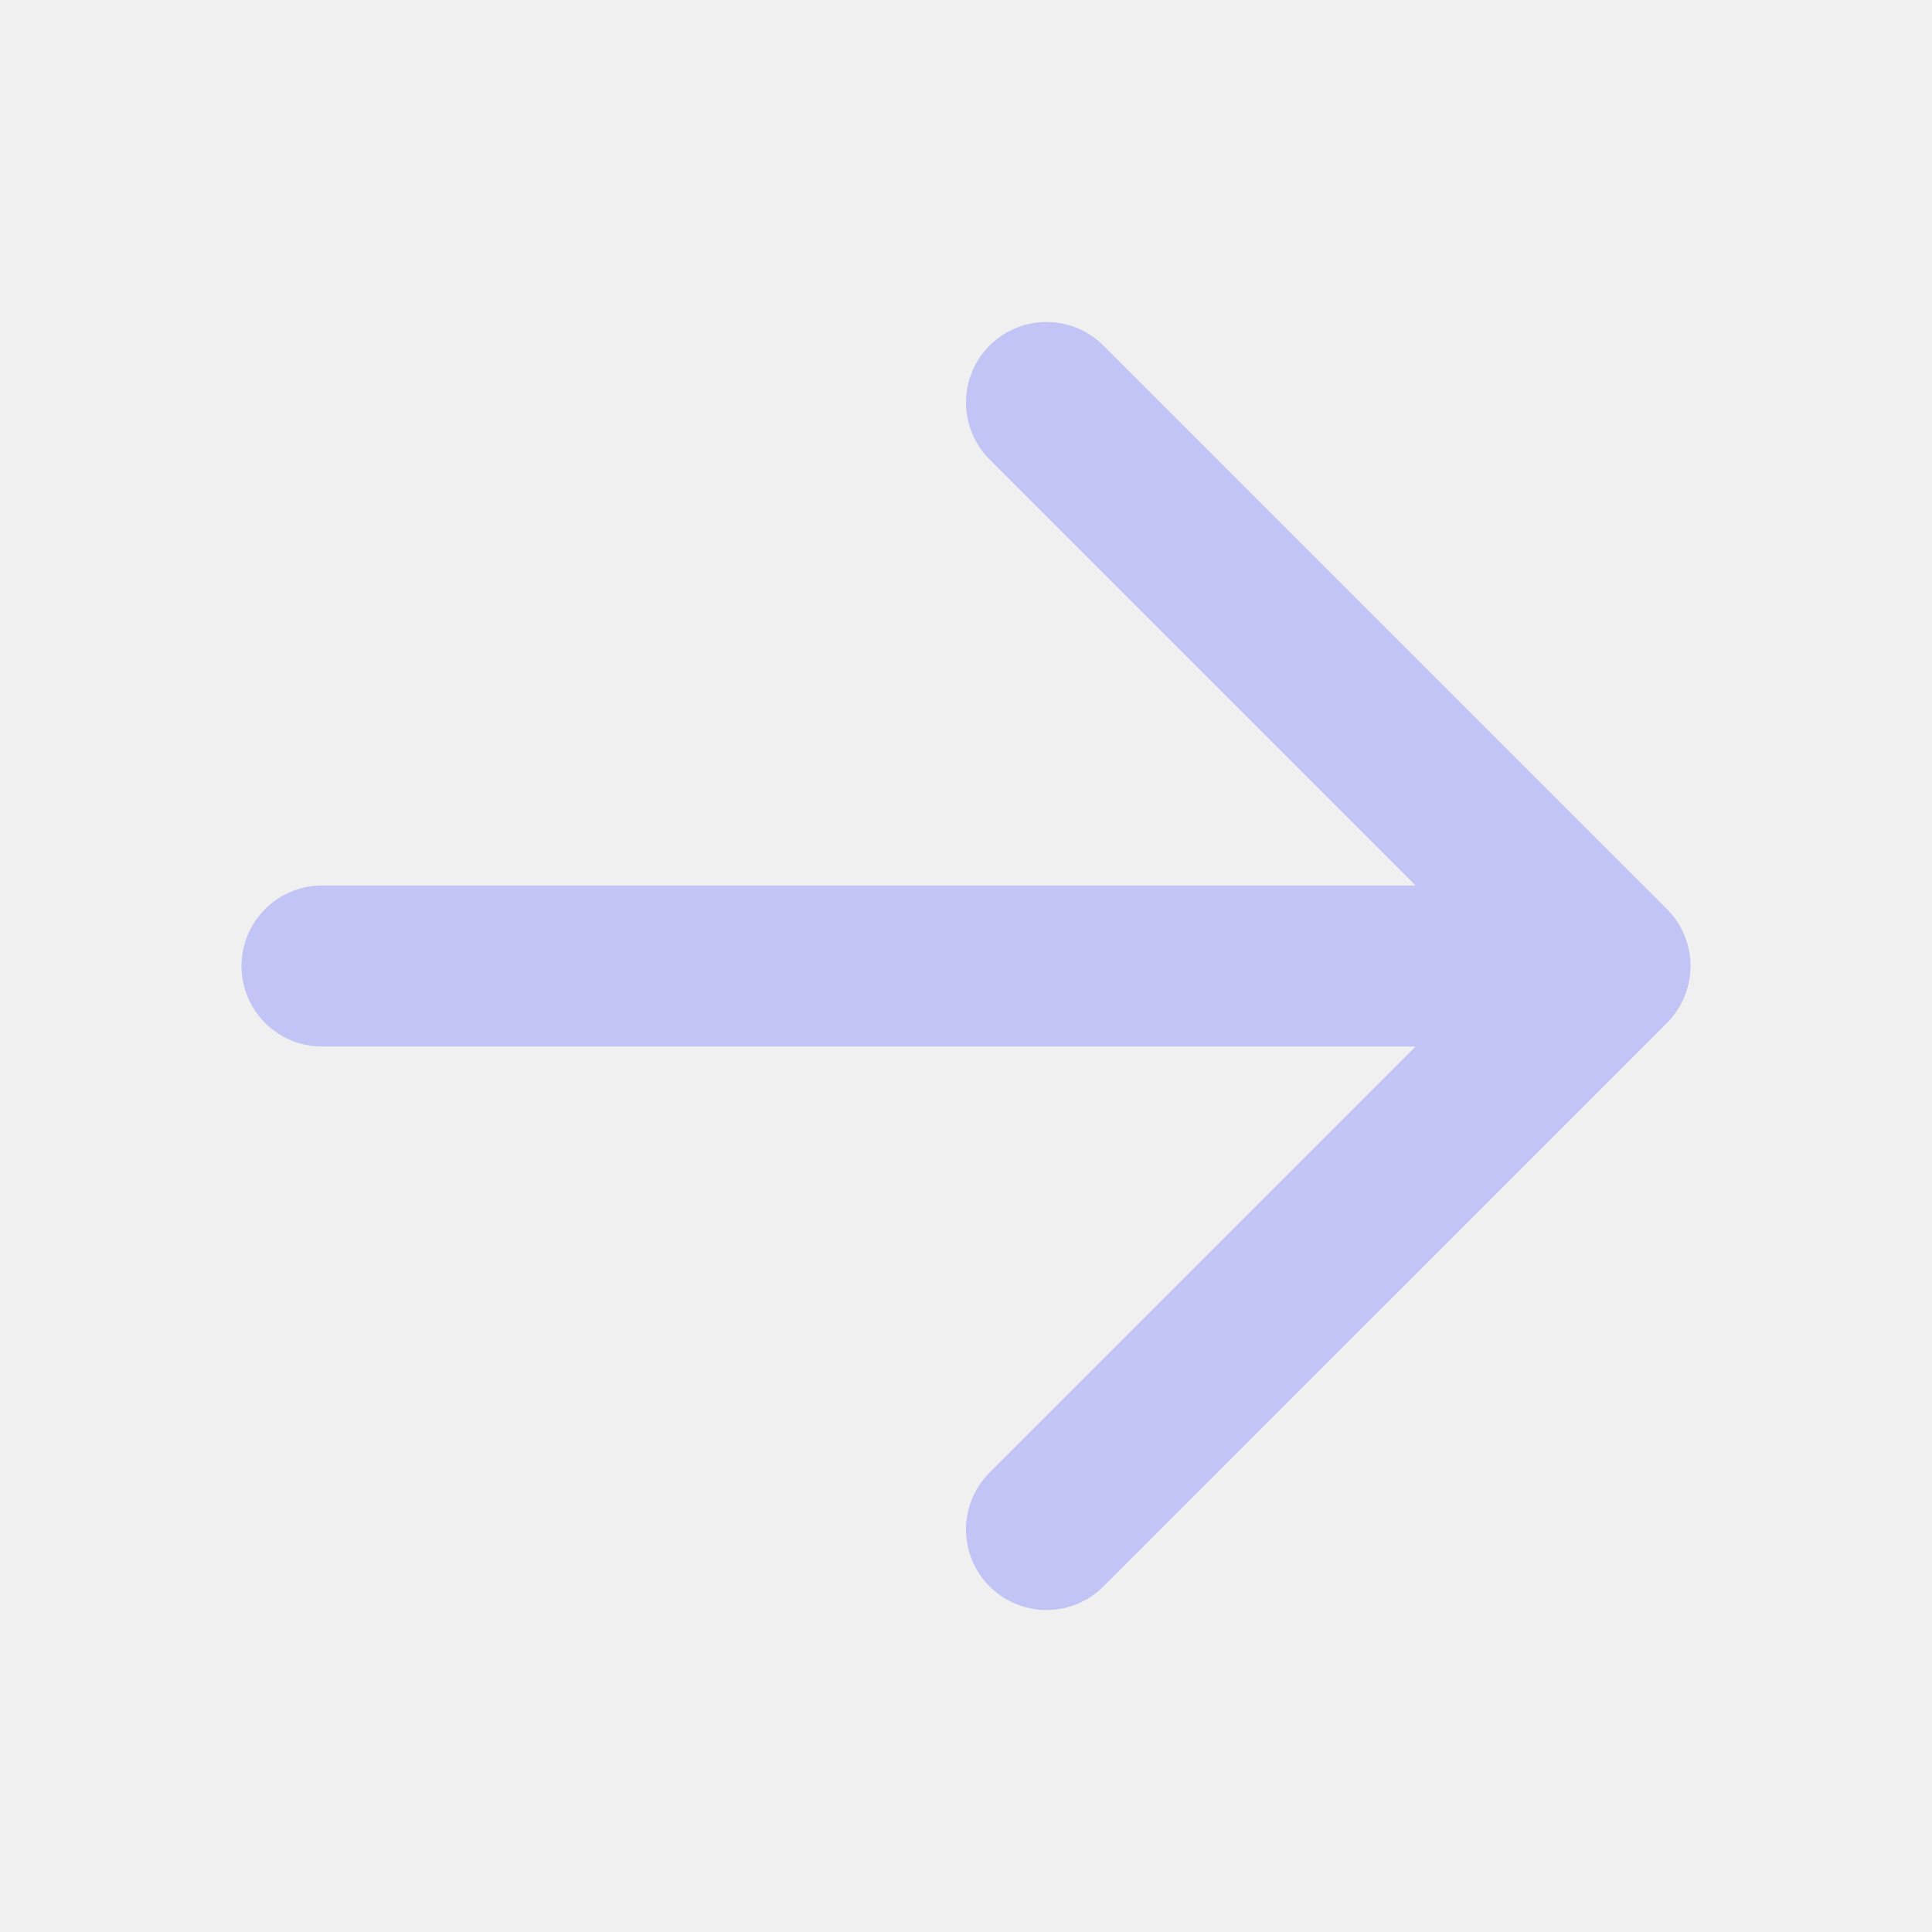
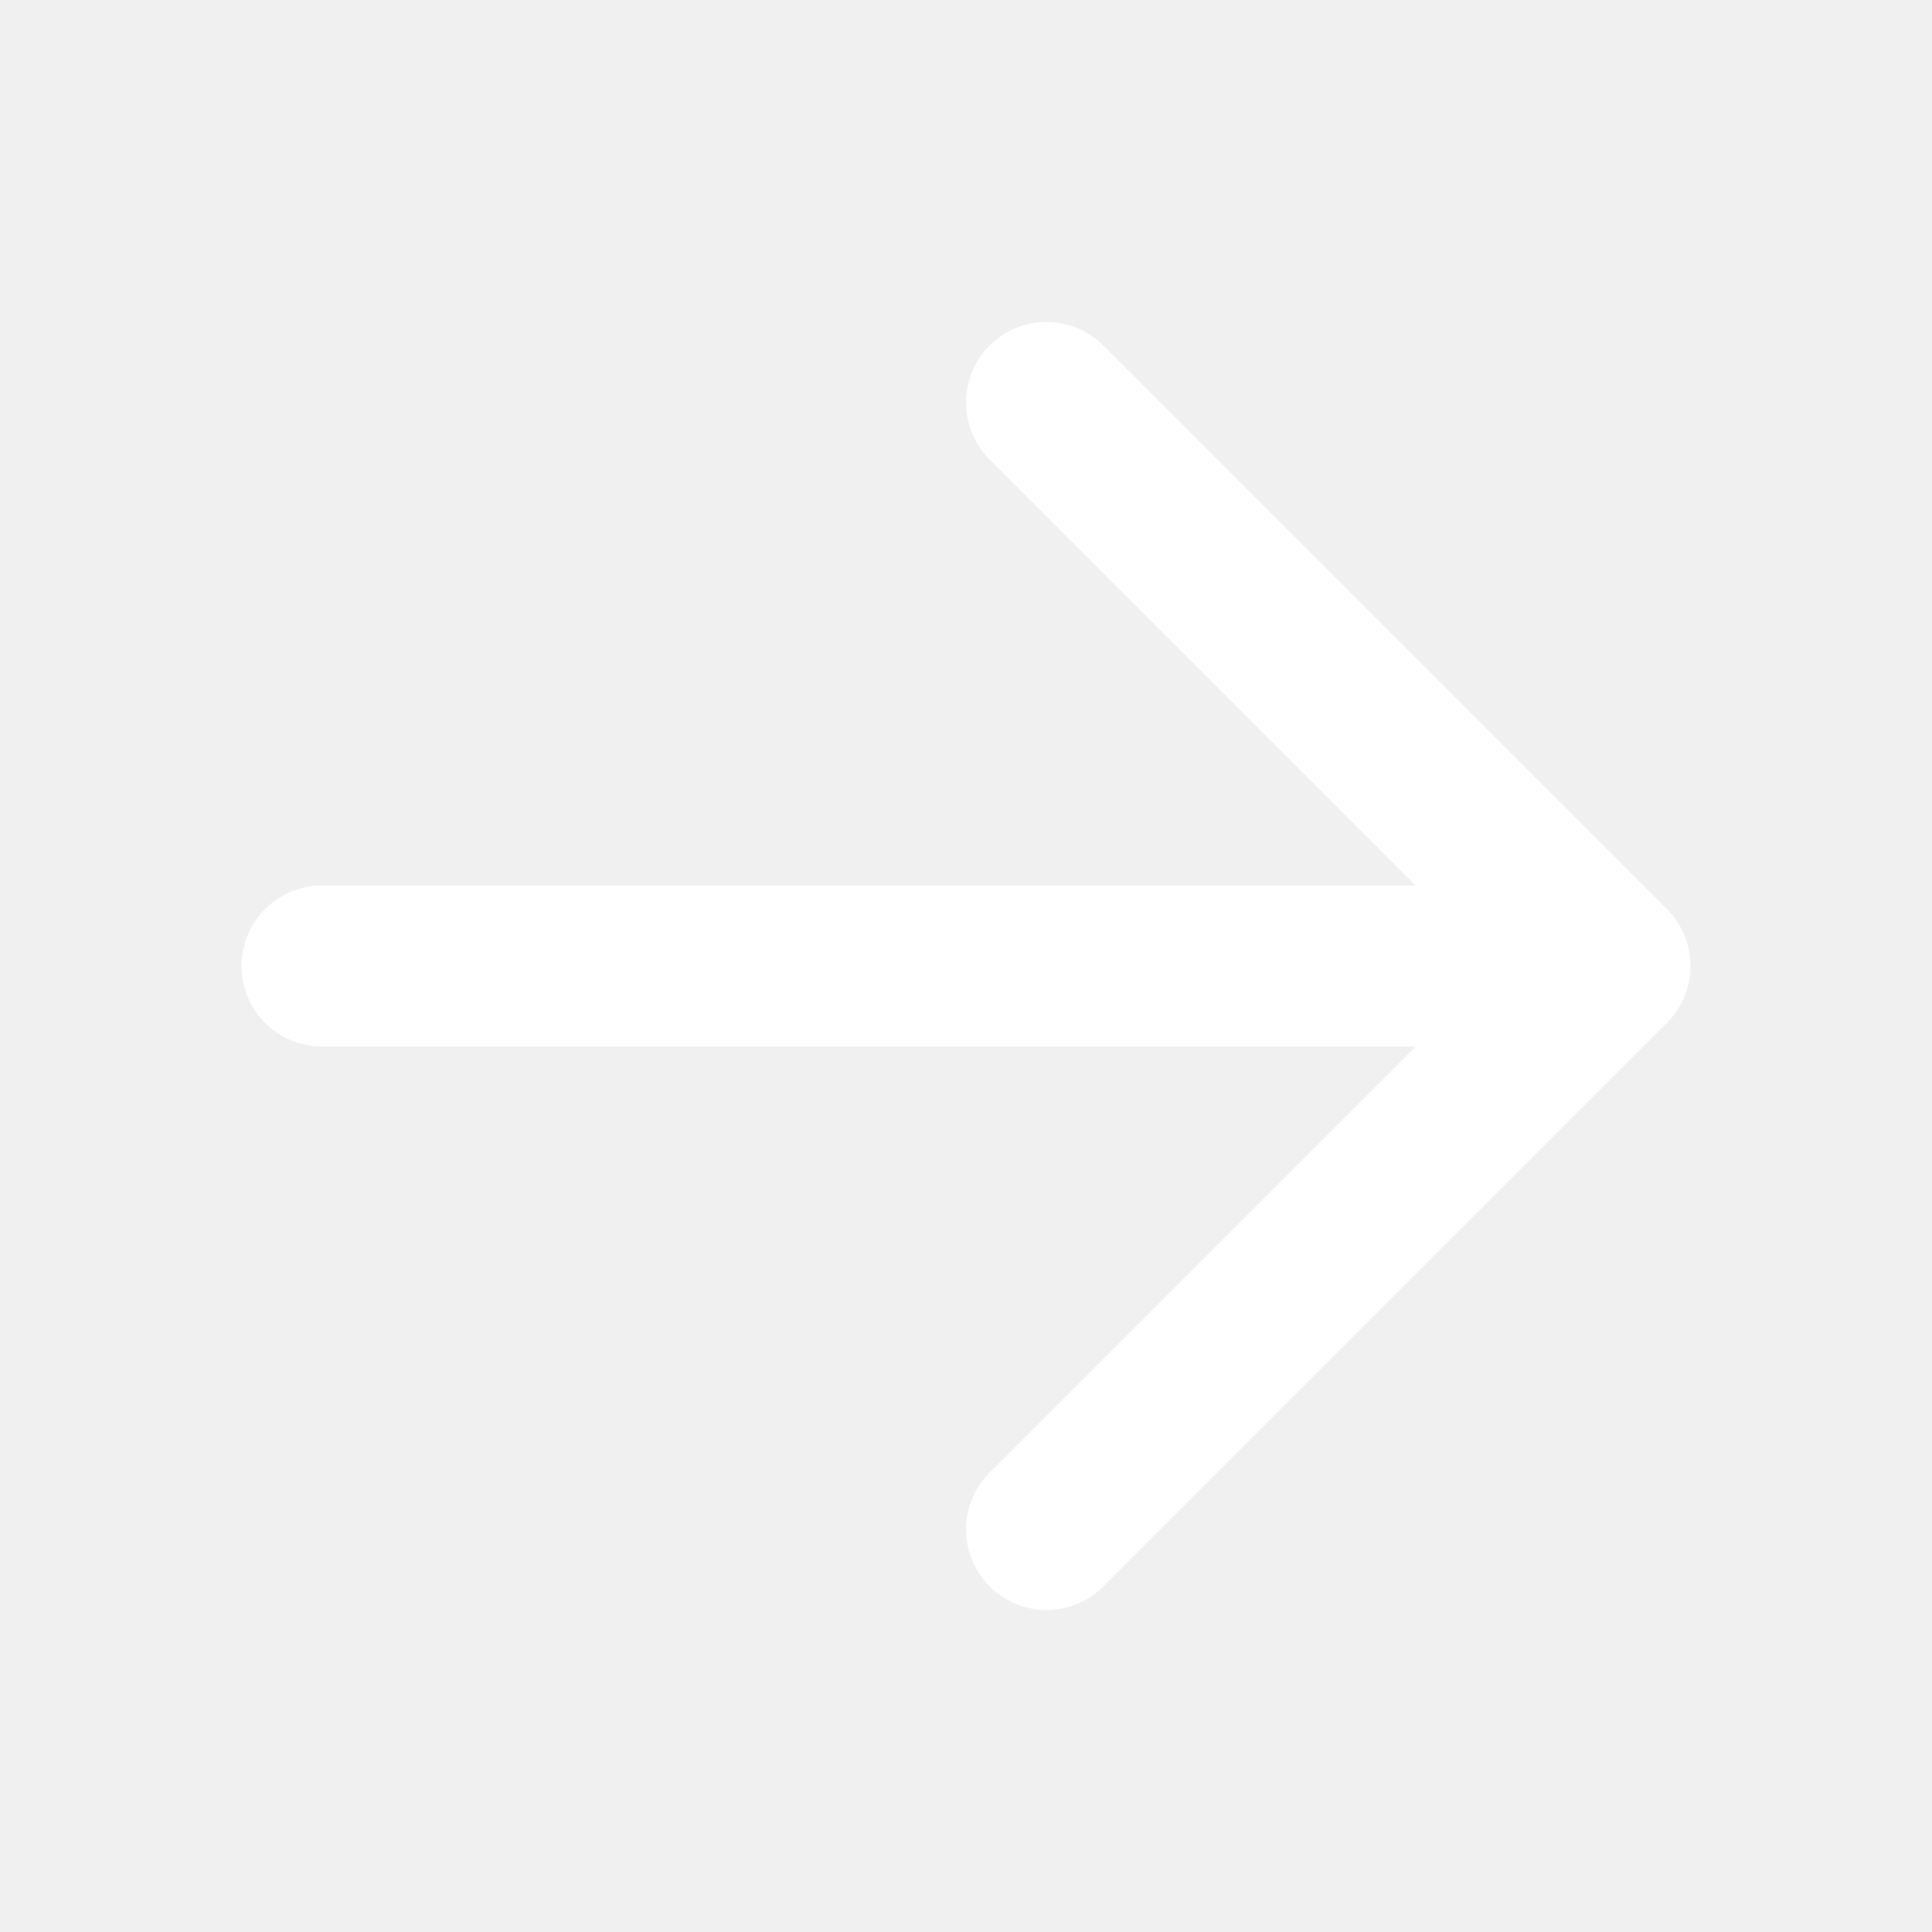
<svg xmlns="http://www.w3.org/2000/svg" width="24" height="24" viewBox="0 0 24 24">
-   <path fill="none" stroke="#c1c4f4" stroke-linecap="round" stroke-linejoin="round" stroke-width="2" d="M4 12h16m-7-7l7 7l-7 7" />
+   <path fill="none" stroke="#ffffff" stroke-linecap="round" stroke-linejoin="round" stroke-width="2" d="M4 12h16m-7-7l7 7l-7 7" />
</svg>
